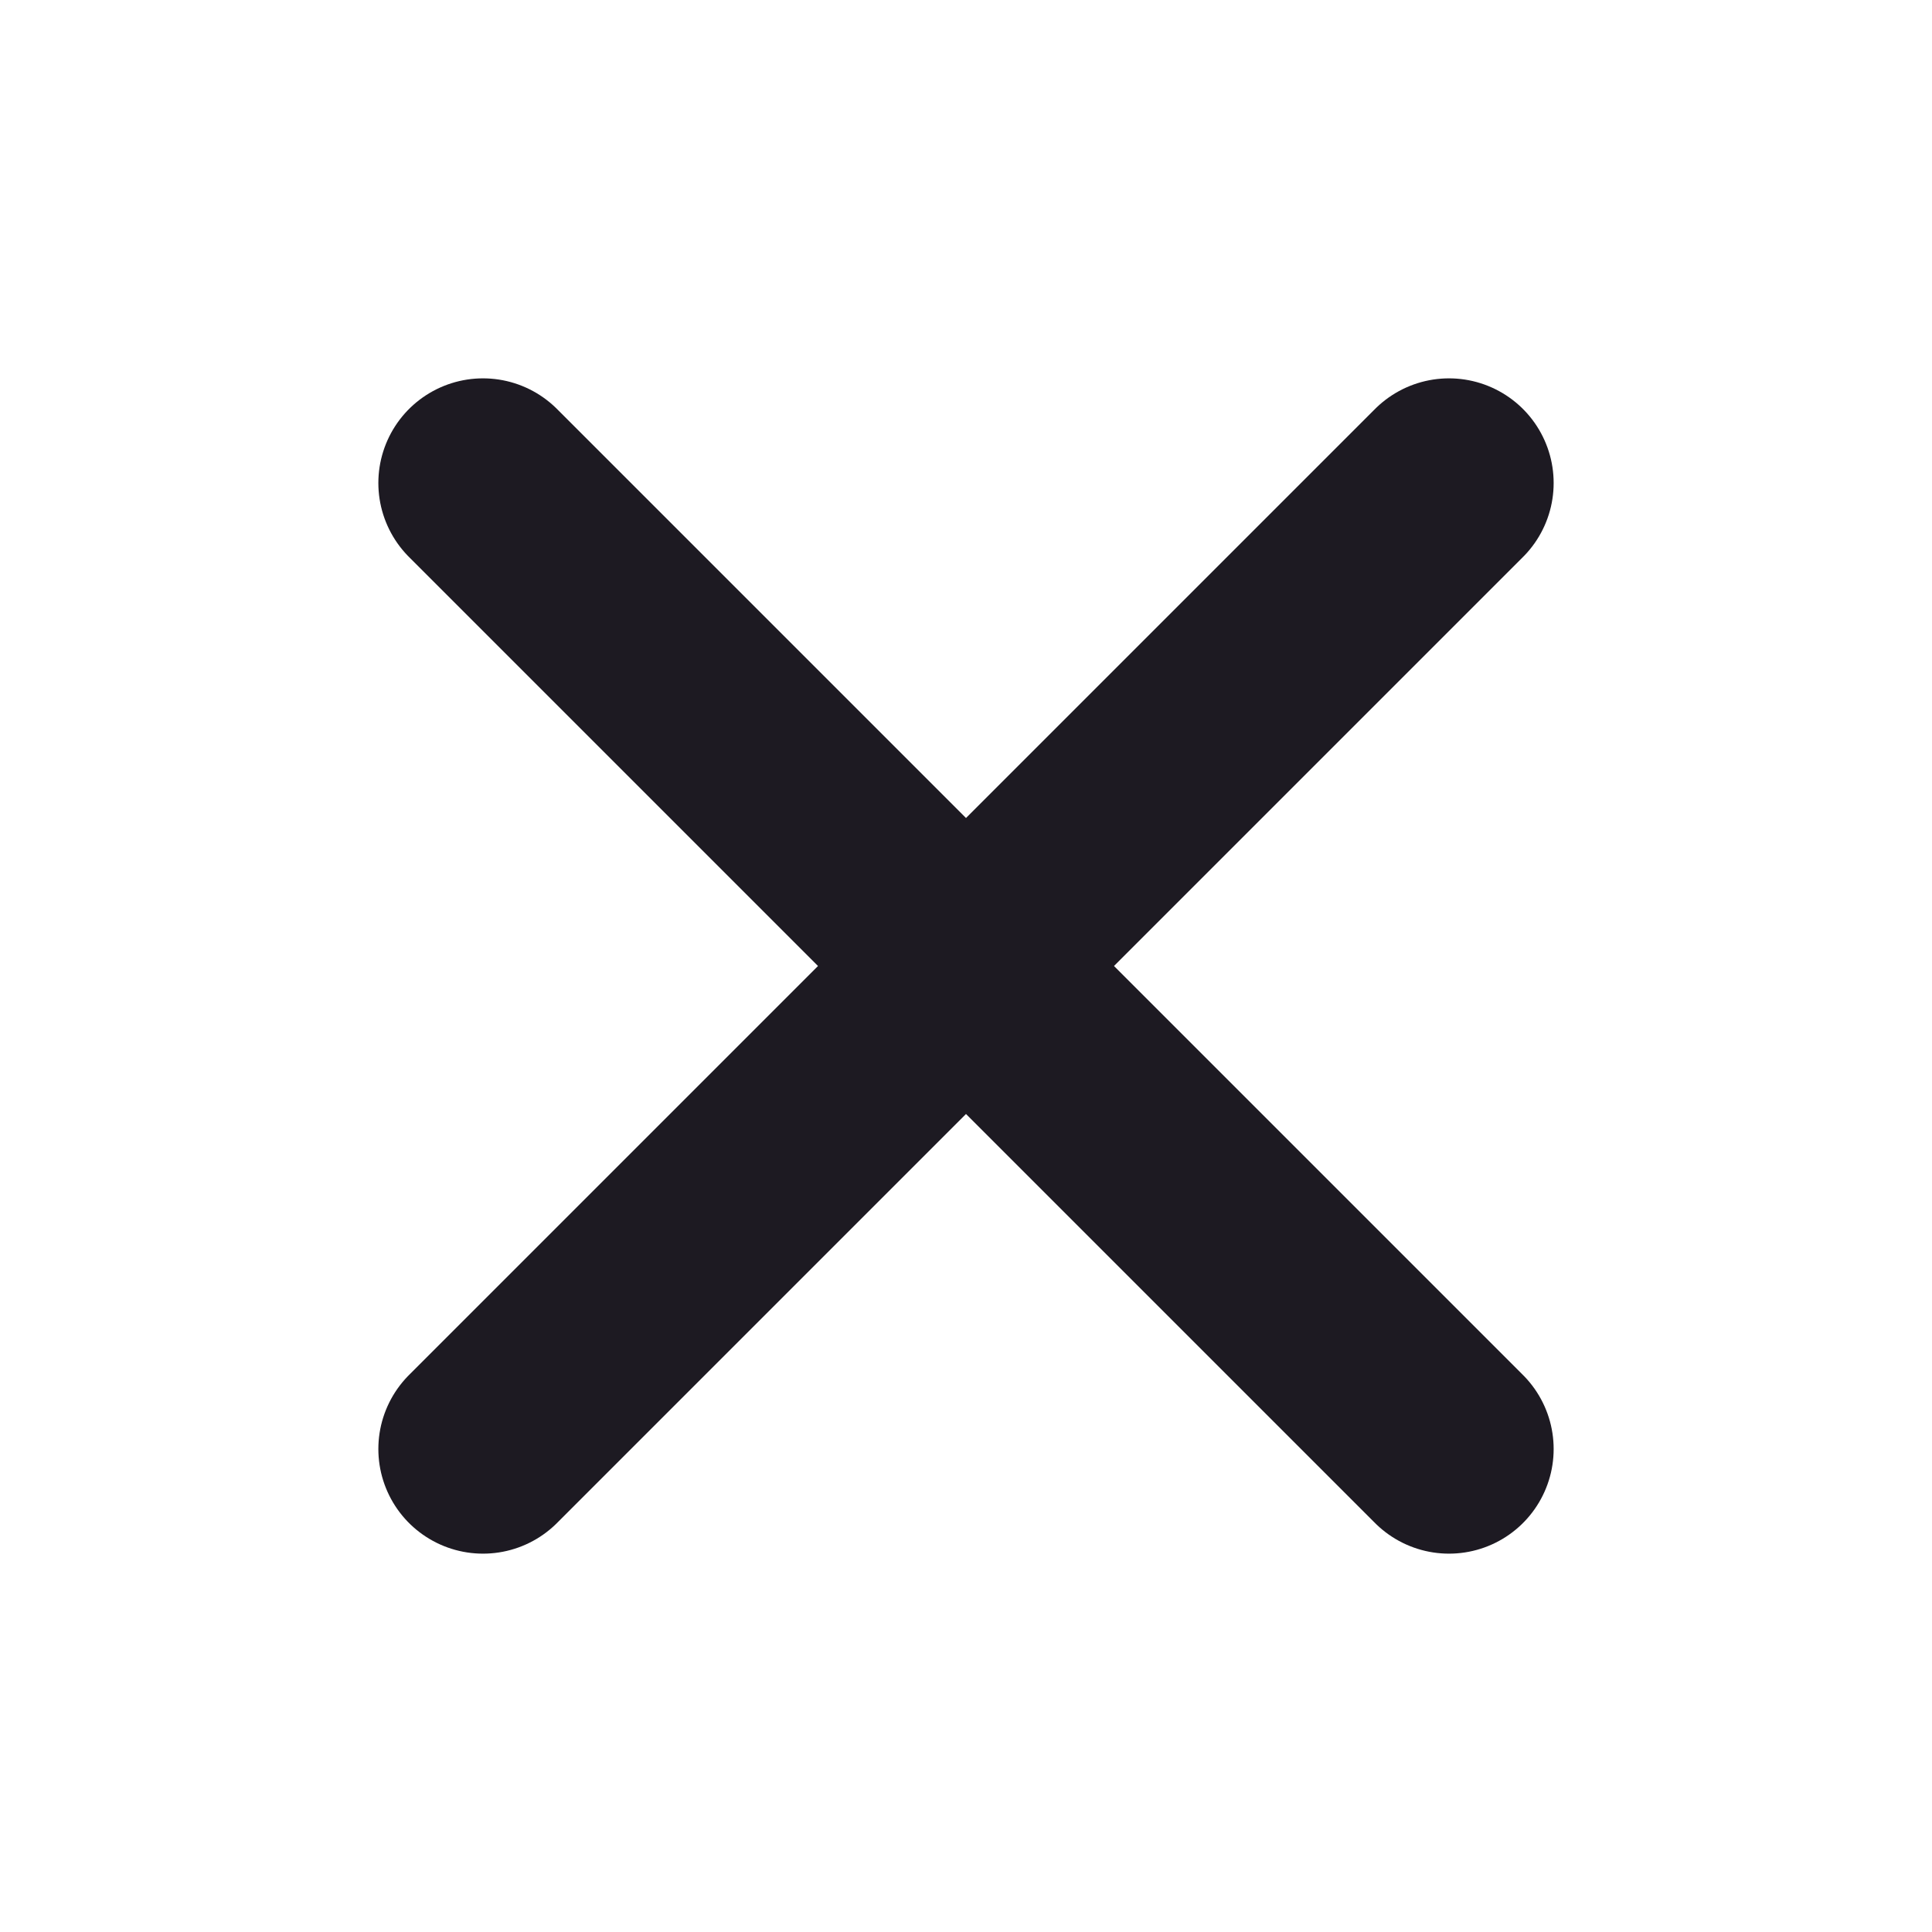
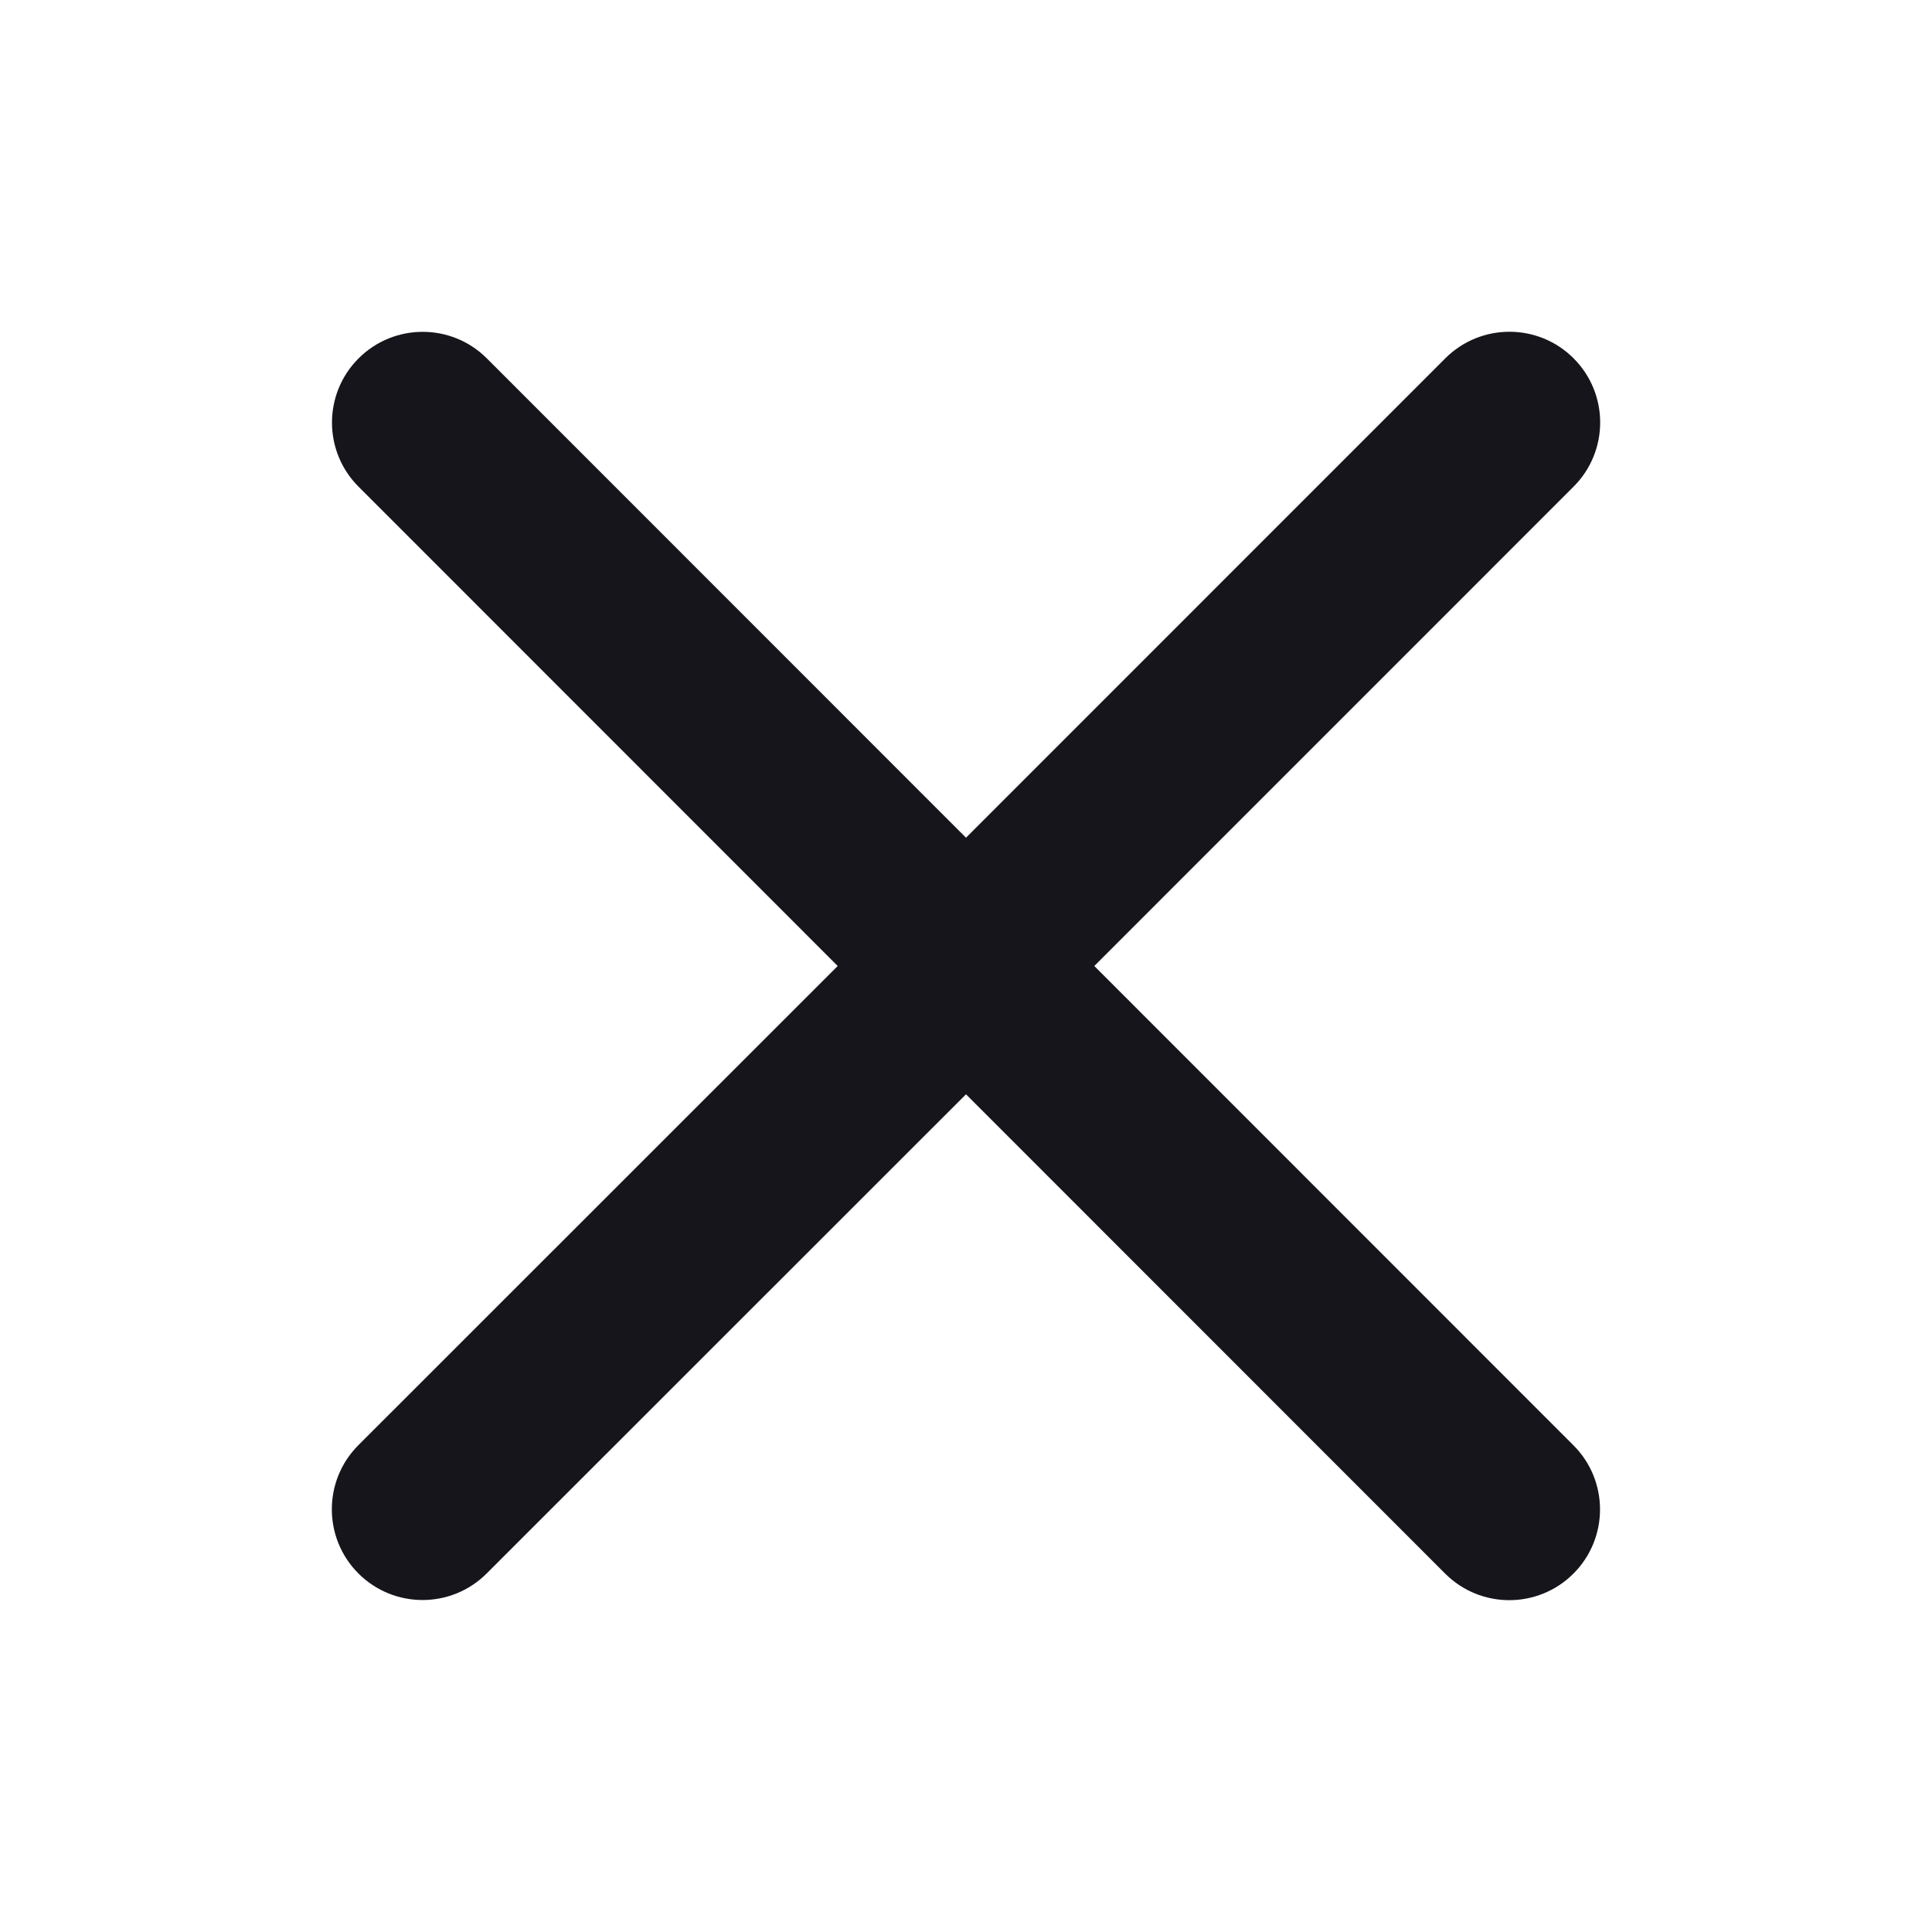
- <svg xmlns="http://www.w3.org/2000/svg" width="24" height="24" viewBox="0 0 24 24">
-   <path d="M6 6l12 12M18 6L6 18" fill="none" stroke="#1D1A22" stroke-width="2.6" stroke-linecap="round" stroke-linejoin="round" />
+ <svg xmlns="http://www.w3.org/2000/svg" width="256" height="256" viewBox="0 0 256 256" fill="#17151C">
+   <path d="M208.49,191.51a12,12,0,0,1-17,17L128,145,64.49,208.49a12,12,0,0,1-17-17L111,128,47.51,64.49a12,12,0,0,1,17-17L128,111l63.51-63.52a12,12,0,0,1,17,17L145,128Z" />
</svg>
